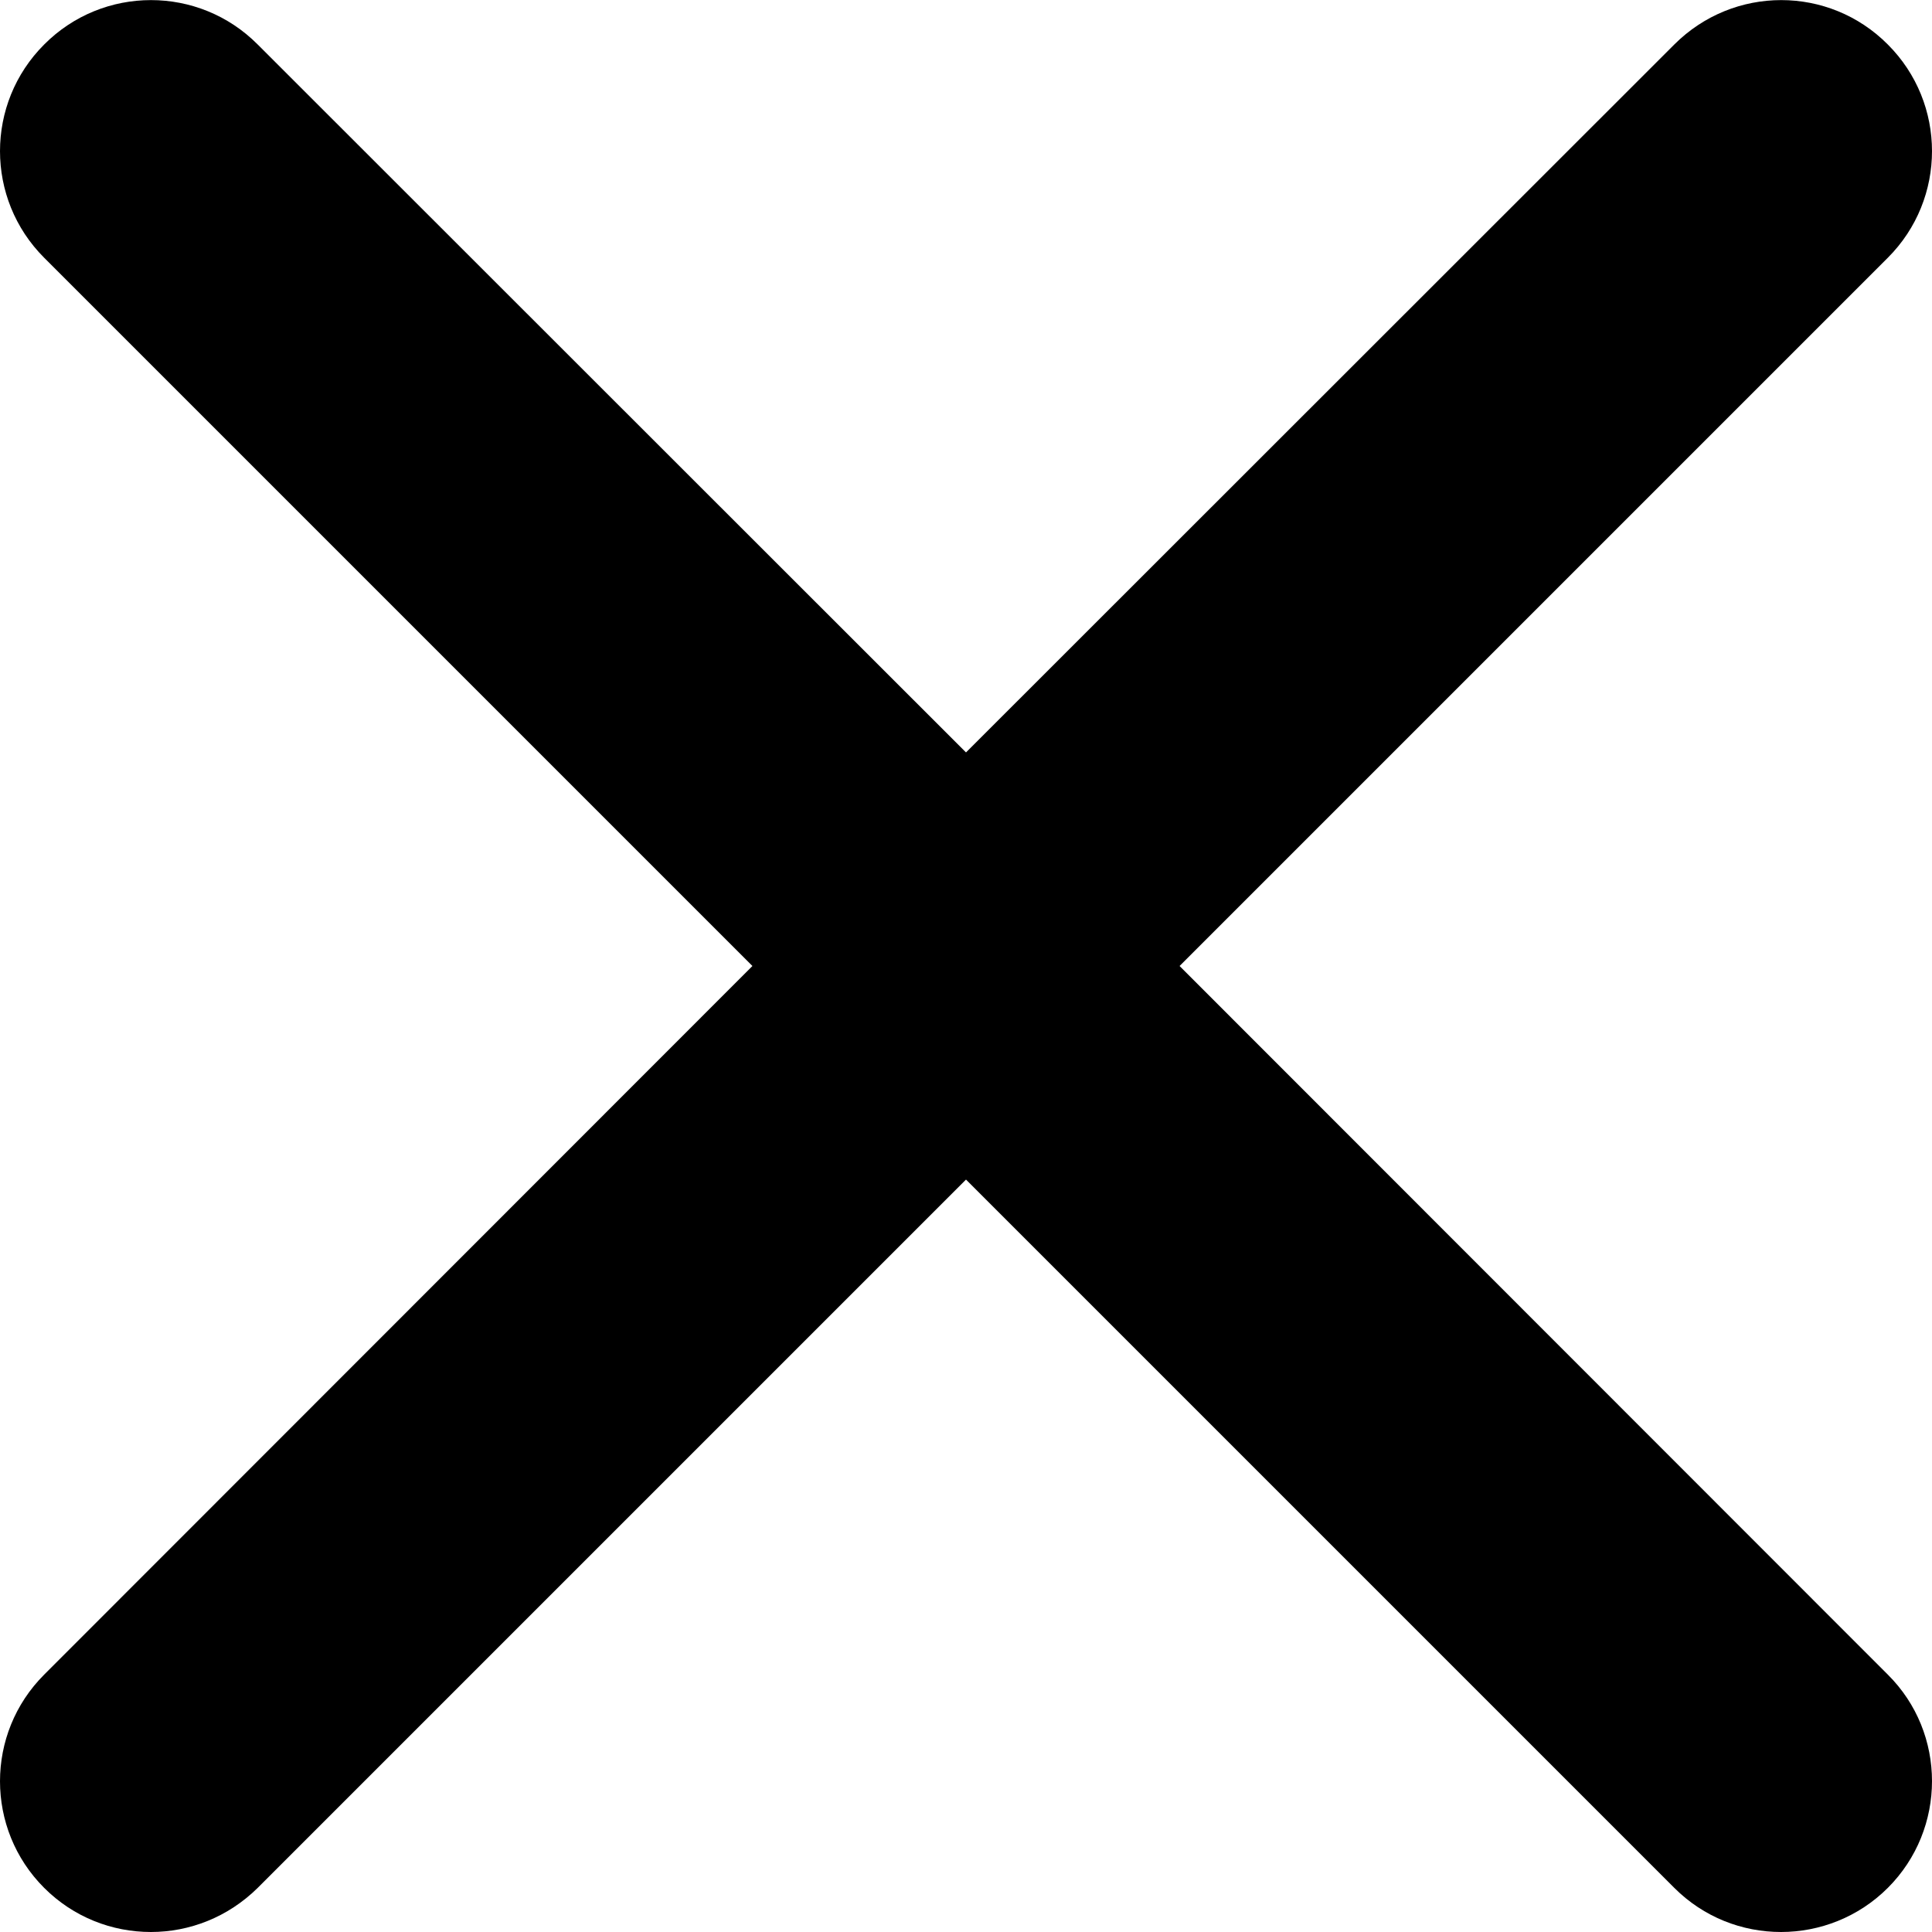
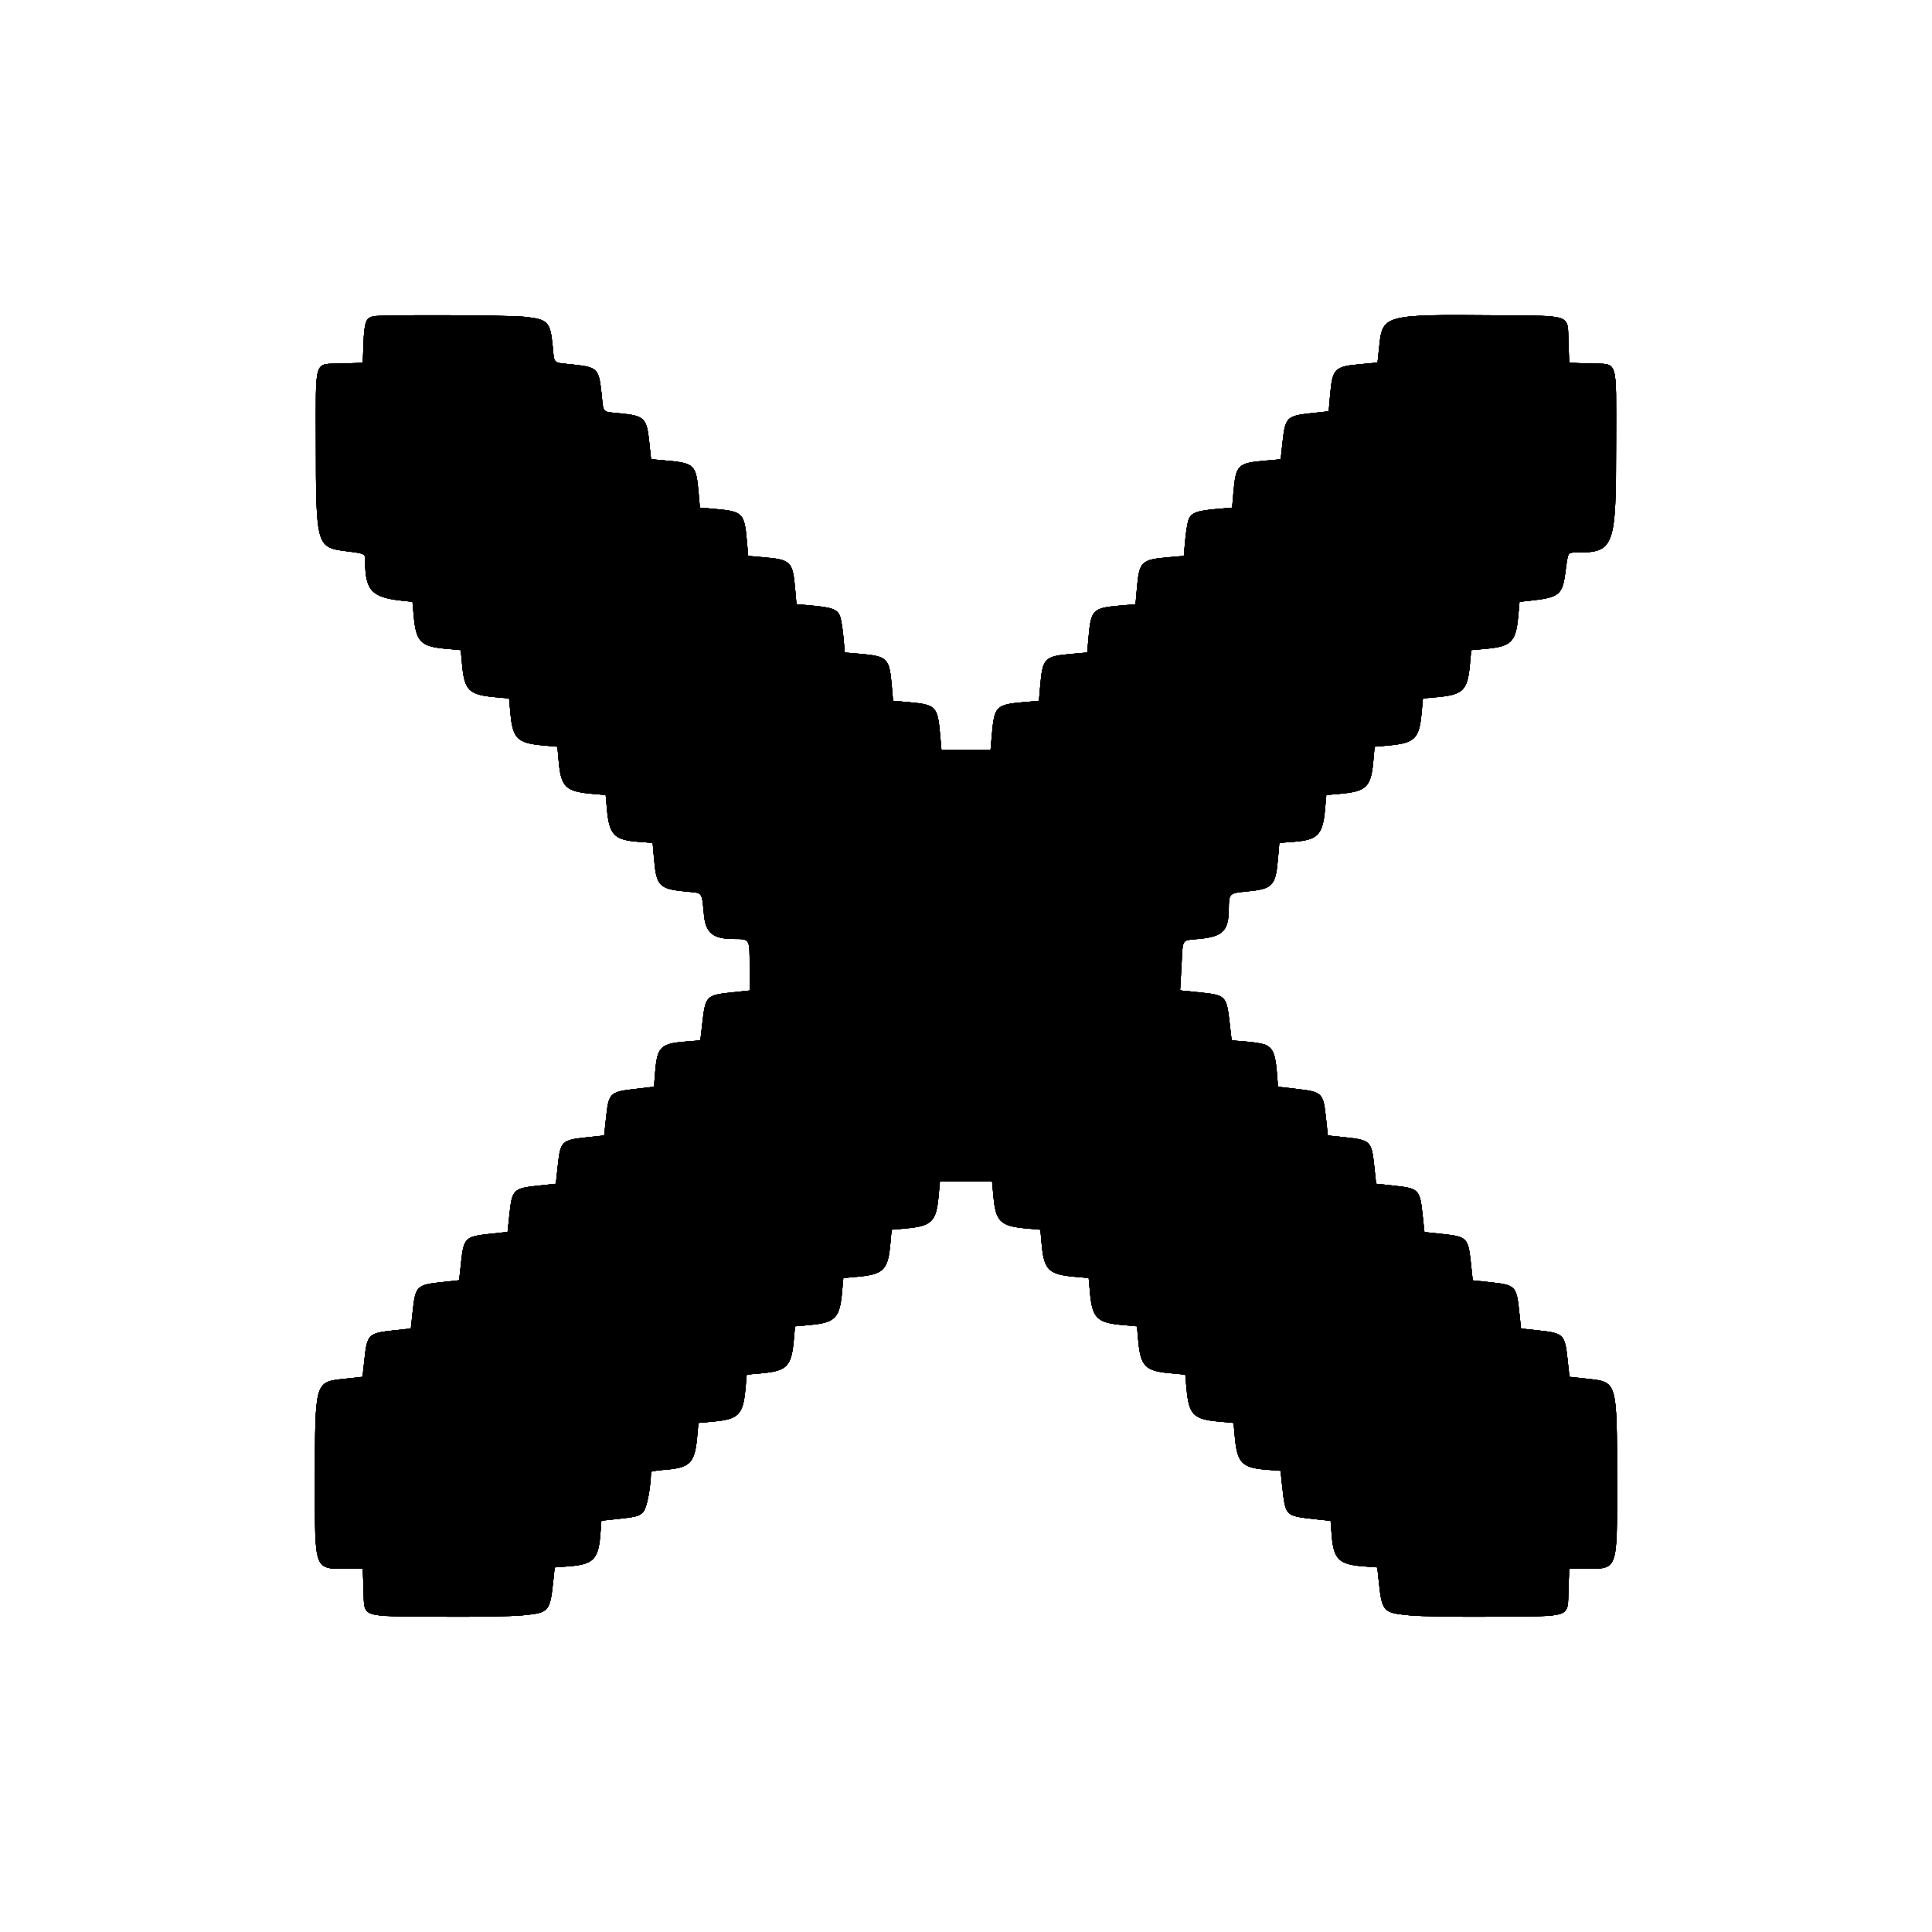
- <svg xmlns="http://www.w3.org/2000/svg" viewBox="0 0 512 512">
-   <path d="M500.3,11.8c-15.6-15.7-40.9-15.7-56.6,0L256,199.4L68.3,11.8c-15.6-15.7-41-15.7-56.6,0c-15.6,15.6-15.6,40.9,0,56.5   L199.4,256L11.7,443.8c-15.6,15.6-15.6,40.9,0,56.5c7.8,7.8,18,11.7,28.3,11.7c10.2,0,20.4-3.9,28.3-11.7L256,312.6l187.7,187.7   c7.8,7.8,18,11.7,28.3,11.7c10.2,0,20.5-3.9,28.3-11.7c15.6-15.6,15.6-41,0-56.5L312.6,256L500.3,68.3   C515.9,52.7,515.9,27.4,500.3,11.8" />
+ <svg xmlns="http://www.w3.org/2000/svg" id="svg" version="1.1" width="400" height="400" style="display: block;">
+   <g id="svgg">
+     <path id="path0" d="M77.329 65.478 C 75.767 65.783,75.424 66.701,75.264 71.009 L 75.112 75.114 70.770 75.263 C 64.857 75.466,65.400 73.801,65.403 91.720 C 65.406 112.842,65.536 113.323,71.449 114.088 C 75.691 114.637,75.600 114.592,75.600 116.133 C 75.600 122.236,76.943 123.690,83.200 124.363 L 85.400 124.600 85.661 127.523 C 86.140 132.888,87.078 133.845,92.320 134.321 L 95.400 134.600 95.679 137.680 C 96.155 142.922,97.112 143.860,102.477 144.339 L 105.400 144.600 105.679 147.680 C 106.155 152.922,107.112 153.860,112.477 154.339 L 115.400 154.600 115.679 157.680 C 116.155 162.922,117.112 163.860,122.477 164.339 L 125.400 164.600 125.661 167.523 C 126.138 172.864,127.147 173.906,132.210 174.289 L 135.126 174.510 135.407 177.755 C 135.907 183.531,136.451 184.073,142.289 184.612 C 145.547 184.913,145.279 184.533,145.766 189.551 C 146.115 193.153,147.645 194.383,151.800 194.403 C 155.302 194.420,155.200 194.252,155.200 199.984 L 155.200 205.075 151.365 205.483 C 146.298 206.023,146.057 206.266,145.457 211.455 L 145.000 215.400 141.858 215.655 C 136.788 216.067,136.067 216.788,135.655 221.858 L 135.400 225.000 131.455 225.457 C 126.276 226.056,126.022 226.305,125.489 231.309 L 125.087 235.087 121.309 235.489 C 116.309 236.021,116.021 236.309,115.489 241.309 L 115.087 245.087 111.309 245.489 C 106.311 246.021,106.021 246.311,105.490 251.295 L 105.090 255.059 101.318 255.468 C 96.317 256.010,96.010 256.316,95.469 261.304 L 95.062 265.062 91.304 265.469 C 86.319 266.010,86.010 266.319,85.469 271.304 L 85.062 275.062 81.304 275.469 C 76.319 276.010,76.010 276.319,75.469 281.304 L 75.062 285.062 71.304 285.469 C 65.145 286.137,65.219 285.878,65.210 306.800 C 65.203 325.498,64.934 324.793,72.055 324.798 L 75.109 324.800 75.265 328.996 C 75.490 335.092,74.118 334.576,90.503 334.720 C 98.024 334.786,105.960 334.662,108.138 334.444 C 113.796 333.877,113.868 333.792,114.608 326.756 L 114.844 324.512 117.775 324.290 C 122.831 323.908,123.907 322.824,124.294 317.722 L 124.512 314.844 126.756 314.608 C 131.811 314.076,132.302 313.955,133.165 313.038 C 133.918 312.236,134.688 308.318,134.793 304.758 C 134.797 304.624,136.129 304.415,137.753 304.292 C 142.856 303.906,143.861 302.873,144.339 297.523 L 144.600 294.600 147.680 294.321 C 152.922 293.845,153.860 292.888,154.339 287.523 L 154.600 284.600 157.680 284.321 C 162.922 283.845,163.860 282.888,164.339 277.523 L 164.600 274.600 167.680 274.321 C 172.922 273.845,173.860 272.888,174.339 267.523 L 174.600 264.600 177.523 264.339 C 182.888 263.860,183.845 262.922,184.321 257.680 L 184.600 254.600 187.523 254.339 C 192.888 253.860,193.845 252.922,194.321 247.680 L 194.600 244.600 200.000 244.600 L 205.400 244.600 205.679 247.680 C 206.155 252.922,207.112 253.860,212.477 254.339 L 215.400 254.600 215.679 257.680 C 216.155 262.922,217.112 263.860,222.477 264.339 L 225.400 264.600 225.661 267.523 C 226.140 272.888,227.078 273.845,232.320 274.321 L 235.400 274.600 235.661 277.523 C 236.140 282.888,237.078 283.845,242.320 284.321 L 245.400 284.600 245.661 287.523 C 246.140 292.888,247.078 293.845,252.320 294.321 L 255.400 294.600 255.661 297.523 C 256.138 302.865,257.147 303.906,262.214 304.290 L 265.134 304.511 265.384 306.955 C 265.840 311.425,266.079 312.479,266.800 313.200 C 267.521 313.921,268.575 314.160,273.045 314.616 L 275.489 314.866 275.710 317.786 C 276.092 322.830,277.179 323.907,282.278 324.294 L 285.156 324.512 285.392 326.756 C 286.132 333.792,286.204 333.877,291.862 334.444 C 294.040 334.662,301.976 334.786,309.497 334.720 C 325.882 334.576,324.510 335.092,324.735 328.996 L 324.891 324.800 327.945 324.798 C 335.066 324.793,334.797 325.498,334.790 306.800 C 334.781 285.878,334.855 286.137,328.696 285.469 L 324.938 285.062 324.531 281.304 C 323.990 276.316,323.683 276.010,318.682 275.468 L 314.910 275.059 314.510 271.295 C 313.979 266.311,313.689 266.021,308.691 265.489 L 304.913 265.087 304.511 261.309 C 303.979 256.309,303.691 256.021,298.691 255.489 L 294.913 255.087 294.511 251.309 C 293.979 246.309,293.691 246.021,288.691 245.489 L 284.913 245.087 284.511 241.309 C 283.979 236.309,283.691 236.021,278.691 235.489 L 274.913 235.087 274.511 231.309 C 273.978 226.305,273.724 226.056,268.545 225.457 L 264.600 225.000 264.345 221.858 C 264.063 218.389,263.569 217.133,262.198 216.399 C 261.696 216.130,259.871 215.795,258.142 215.655 L 255.000 215.400 254.543 211.455 C 253.937 206.212,253.724 206.005,248.391 205.465 L 244.328 205.053 244.611 200.027 C 244.947 194.057,244.465 194.774,248.416 194.375 C 253.205 193.892,254.382 192.679,254.403 188.200 C 254.418 185.054,254.559 184.903,257.737 184.609 C 263.546 184.073,264.094 183.526,264.593 177.755 L 264.874 174.510 267.790 174.289 C 272.853 173.906,273.862 172.864,274.339 167.523 L 274.600 164.600 277.523 164.339 C 282.888 163.860,283.845 162.922,284.321 157.680 L 284.600 154.600 287.523 154.339 C 292.888 153.860,293.845 152.922,294.321 147.680 L 294.600 144.600 297.523 144.339 C 302.888 143.860,303.845 142.922,304.321 137.680 L 304.600 134.600 307.523 134.339 C 312.888 133.860,313.845 132.922,314.321 127.680 L 314.600 124.600 316.800 124.363 C 322.781 123.720,323.494 123.149,324.091 118.528 C 324.636 114.312,324.593 114.400,326.133 114.400 C 334.278 114.400,334.594 113.554,334.597 91.720 C 334.600 73.801,335.143 75.466,329.230 75.263 L 324.888 75.114 324.734 70.962 C 324.510 64.916,325.873 65.424,309.497 65.280 C 286.813 65.080,286.242 65.227,285.590 71.426 C 285.383 73.392,285.211 75.020,285.207 75.045 C 285.203 75.069,283.805 75.211,282.100 75.359 C 276.194 75.873,275.873 76.193,275.361 82.078 L 275.094 85.156 272.847 85.398 C 265.967 86.141,266.141 85.967,265.398 92.847 L 265.156 95.094 262.078 95.361 C 256.202 95.872,255.872 96.200,255.364 102.049 L 255.099 105.099 252.049 105.364 C 247.663 105.745,246.529 106.190,246.038 107.723 C 245.813 108.425,245.510 110.372,245.364 112.049 L 245.099 115.099 242.049 115.364 C 236.205 115.872,235.872 116.205,235.364 122.049 L 235.099 125.099 232.049 125.364 C 226.205 125.872,225.872 126.205,225.364 132.049 L 225.099 135.099 222.049 135.364 C 216.205 135.872,215.872 136.205,215.364 142.049 L 215.099 145.099 212.049 145.364 C 206.197 145.872,205.872 146.199,205.359 152.100 L 205.090 155.200 200.000 155.200 L 194.910 155.200 194.641 152.100 C 194.128 146.199,193.803 145.872,187.951 145.364 L 184.901 145.099 184.636 142.049 C 184.128 136.205,183.795 135.872,177.951 135.364 L 174.901 135.099 174.636 132.049 C 174.490 130.372,174.187 128.425,173.962 127.723 C 173.471 126.190,172.337 125.745,167.951 125.364 L 164.901 125.099 164.636 122.049 C 164.128 116.205,163.795 115.872,157.951 115.364 L 154.901 115.099 154.636 112.049 C 154.128 106.205,153.795 105.872,147.951 105.364 L 144.901 105.099 144.636 102.049 C 144.128 96.197,143.801 95.872,137.900 95.359 C 136.195 95.211,134.797 95.069,134.793 95.045 C 134.789 95.020,134.617 93.392,134.410 91.426 C 133.902 86.597,133.404 86.096,128.627 85.603 C 124.445 85.171,125.017 85.775,124.518 81.264 C 123.973 76.327,123.673 76.027,118.736 75.482 C 114.225 74.983,114.829 75.555,114.397 71.373 C 113.904 66.596,113.403 66.098,108.574 65.590 C 105.121 65.227,79.099 65.134,77.329 65.478 " stroke="none" fill="#000000" fill-rule="evenodd" />
+     <path id="path1" d="M77.329 65.478 C 75.767 65.783,75.424 66.701,75.264 71.009 L 75.112 75.114 70.770 75.263 C 64.857 75.466,65.400 73.801,65.403 91.720 C 65.406 112.842,65.536 113.323,71.449 114.088 C 75.691 114.637,75.600 114.592,75.600 116.133 C 75.600 122.236,76.943 123.690,83.200 124.363 L 85.400 124.600 85.661 127.523 C 86.140 132.888,87.078 133.845,92.320 134.321 L 95.400 134.600 95.679 137.680 C 96.155 142.922,97.112 143.860,102.477 144.339 L 105.400 144.600 105.679 147.680 C 106.155 152.922,107.112 153.860,112.477 154.339 L 115.400 154.600 115.679 157.680 C 116.155 162.922,117.112 163.860,122.477 164.339 L 125.400 164.600 125.661 167.523 C 126.138 172.864,127.147 173.906,132.210 174.289 L 135.126 174.510 135.407 177.755 C 135.907 183.531,136.451 184.073,142.289 184.612 C 145.547 184.913,145.279 184.533,145.766 189.551 C 146.115 193.153,147.645 194.383,151.800 194.403 C 155.302 194.420,155.200 194.252,155.200 199.984 L 155.200 205.075 151.365 205.483 C 146.298 206.023,146.057 206.266,145.457 211.455 L 145.000 215.400 141.858 215.655 C 136.788 216.067,136.067 216.788,135.655 221.858 L 135.400 225.000 131.455 225.457 C 126.276 226.056,126.022 226.305,125.489 231.309 L 125.087 235.087 121.309 235.489 C 116.309 236.021,116.021 236.309,115.489 241.309 L 115.087 245.087 111.309 245.489 C 106.311 246.021,106.021 246.311,105.490 251.295 L 105.090 255.059 101.318 255.468 C 96.317 256.010,96.010 256.316,95.469 261.304 L 95.062 265.062 91.304 265.469 C 86.319 266.010,86.010 266.319,85.469 271.304 L 85.062 275.062 81.304 275.469 C 76.319 276.010,76.010 276.319,75.469 281.304 L 75.062 285.062 71.304 285.469 C 65.145 286.137,65.219 285.878,65.210 306.800 C 65.203 325.498,64.934 324.793,72.055 324.798 L 75.109 324.800 75.265 328.996 C 75.490 335.092,74.118 334.576,90.503 334.720 C 98.024 334.786,105.960 334.662,108.138 334.444 C 113.796 333.877,113.868 333.792,114.608 326.756 L 114.844 324.512 117.775 324.290 C 122.831 323.908,123.907 322.824,124.294 317.722 L 124.512 314.844 126.756 314.608 C 131.811 314.076,132.302 313.955,133.165 313.038 C 133.918 312.236,134.688 308.318,134.793 304.758 C 134.797 304.624,136.129 304.415,137.753 304.292 C 142.856 303.906,143.861 302.873,144.339 297.523 L 144.600 294.600 147.680 294.321 C 152.922 293.845,153.860 292.888,154.339 287.523 L 154.600 284.600 157.680 284.321 C 162.922 283.845,163.860 282.888,164.339 277.523 L 164.600 274.600 167.680 274.321 C 172.922 273.845,173.860 272.888,174.339 267.523 L 174.600 264.600 177.523 264.339 C 182.888 263.860,183.845 262.922,184.321 257.680 L 184.600 254.600 187.523 254.339 C 192.888 253.860,193.845 252.922,194.321 247.680 L 194.600 244.600 200.000 244.600 L 205.400 244.600 205.679 247.680 C 206.155 252.922,207.112 253.860,212.477 254.339 L 215.400 254.600 215.679 257.680 C 216.155 262.922,217.112 263.860,222.477 264.339 L 225.400 264.600 225.661 267.523 C 226.140 272.888,227.078 273.845,232.320 274.321 L 235.400 274.600 235.661 277.523 C 236.140 282.888,237.078 283.845,242.320 284.321 L 245.400 284.600 245.661 287.523 C 246.140 292.888,247.078 293.845,252.320 294.321 L 255.400 294.600 255.661 297.523 C 256.138 302.865,257.147 303.906,262.214 304.290 L 265.134 304.511 265.384 306.955 C 265.840 311.425,266.079 312.479,266.800 313.200 C 267.521 313.921,268.575 314.160,273.045 314.616 L 275.489 314.866 275.710 317.786 C 276.092 322.830,277.179 323.907,282.278 324.294 L 285.156 324.512 285.392 326.756 C 286.132 333.792,286.204 333.877,291.862 334.444 C 294.040 334.662,301.976 334.786,309.497 334.720 C 325.882 334.576,324.510 335.092,324.735 328.996 L 324.891 324.800 327.945 324.798 C 335.066 324.793,334.797 325.498,334.790 306.800 C 334.781 285.878,334.855 286.137,328.696 285.469 L 324.938 285.062 324.531 281.304 C 323.990 276.316,323.683 276.010,318.682 275.468 L 314.910 275.059 314.510 271.295 C 313.979 266.311,313.689 266.021,308.691 265.489 L 304.913 265.087 304.511 261.309 C 303.979 256.309,303.691 256.021,298.691 255.489 L 294.913 255.087 294.511 251.309 C 293.979 246.309,293.691 246.021,288.691 245.489 L 284.913 245.087 284.511 241.309 C 283.979 236.309,283.691 236.021,278.691 235.489 L 274.913 235.087 274.511 231.309 C 273.978 226.305,273.724 226.056,268.545 225.457 L 264.600 225.000 264.345 221.858 C 264.063 218.389,263.569 217.133,262.198 216.399 C 261.696 216.130,259.871 215.795,258.142 215.655 L 255.000 215.400 254.543 211.455 C 253.937 206.212,253.724 206.005,248.391 205.465 L 244.328 205.053 244.611 200.027 C 244.947 194.057,244.465 194.774,248.416 194.375 C 253.205 193.892,254.382 192.679,254.403 188.200 C 254.418 185.054,254.559 184.903,257.737 184.609 C 263.546 184.073,264.094 183.526,264.593 177.755 L 264.874 174.510 267.790 174.289 C 272.853 173.906,273.862 172.864,274.339 167.523 L 274.600 164.600 277.523 164.339 C 282.888 163.860,283.845 162.922,284.321 157.680 L 284.600 154.600 287.523 154.339 C 292.888 153.860,293.845 152.922,294.321 147.680 L 294.600 144.600 297.523 144.339 C 302.888 143.860,303.845 142.922,304.321 137.680 L 304.600 134.600 307.523 134.339 C 312.888 133.860,313.845 132.922,314.321 127.680 L 314.600 124.600 316.800 124.363 C 322.781 123.720,323.494 123.149,324.091 118.528 C 324.636 114.312,324.593 114.400,326.133 114.400 C 334.278 114.400,334.594 113.554,334.597 91.720 C 334.600 73.801,335.143 75.466,329.230 75.263 L 324.888 75.114 324.734 70.962 C 324.510 64.916,325.873 65.424,309.497 65.280 C 286.813 65.080,286.242 65.227,285.590 71.426 C 285.383 73.392,285.211 75.020,285.207 75.045 C 285.203 75.069,283.805 75.211,282.100 75.359 C 276.194 75.873,275.873 76.193,275.361 82.078 L 275.094 85.156 272.847 85.398 C 265.967 86.141,266.141 85.967,265.398 92.847 L 265.156 95.094 262.078 95.361 C 256.202 95.872,255.872 96.200,255.364 102.049 L 255.099 105.099 252.049 105.364 C 247.663 105.745,246.529 106.190,246.038 107.723 C 245.813 108.425,245.510 110.372,245.364 112.049 L 245.099 115.099 242.049 115.364 C 236.205 115.872,235.872 116.205,235.364 122.049 L 235.099 125.099 232.049 125.364 C 226.205 125.872,225.872 126.205,225.364 132.049 L 225.099 135.099 222.049 135.364 C 216.205 135.872,215.872 136.205,215.364 142.049 L 215.099 145.099 212.049 145.364 C 206.197 145.872,205.872 146.199,205.359 152.100 L 205.090 155.200 200.000 155.200 L 194.910 155.200 194.641 152.100 C 194.128 146.199,193.803 145.872,187.951 145.364 L 184.901 145.099 184.636 142.049 C 184.128 136.205,183.795 135.872,177.951 135.364 L 174.901 135.099 174.636 132.049 C 174.490 130.372,174.187 128.425,173.962 127.723 C 173.471 126.190,172.337 125.745,167.951 125.364 L 164.901 125.099 164.636 122.049 C 164.128 116.205,163.795 115.872,157.951 115.364 L 154.901 115.099 154.636 112.049 C 154.128 106.205,153.795 105.872,147.951 105.364 L 144.901 105.099 144.636 102.049 C 144.128 96.197,143.801 95.872,137.900 95.359 C 136.195 95.211,134.797 95.069,134.793 95.045 C 134.789 95.020,134.617 93.392,134.410 91.426 C 133.902 86.597,133.404 86.096,128.627 85.603 C 124.445 85.171,125.017 85.775,124.518 81.264 C 123.973 76.327,123.673 76.027,118.736 75.482 C 114.225 74.983,114.829 75.555,114.397 71.373 C 113.904 66.596,113.403 66.098,108.574 65.590 C 105.121 65.227,79.099 65.134,77.329 65.478 " stroke="none" fill="#000000" fill-rule="evenodd" />
+     <path id="path2" d="M77.329 65.478 C 75.767 65.783,75.424 66.701,75.264 71.009 L 75.112 75.114 70.770 75.263 C 64.857 75.466,65.400 73.801,65.403 91.720 C 65.406 112.842,65.536 113.323,71.449 114.088 C 75.691 114.637,75.600 114.592,75.600 116.133 C 75.600 122.236,76.943 123.690,83.200 124.363 L 85.400 124.600 85.661 127.523 C 86.140 132.888,87.078 133.845,92.320 134.321 L 95.400 134.600 95.679 137.680 C 96.155 142.922,97.112 143.860,102.477 144.339 L 105.400 144.600 105.679 147.680 C 106.155 152.922,107.112 153.860,112.477 154.339 L 115.400 154.600 115.679 157.680 C 116.155 162.922,117.112 163.860,122.477 164.339 L 125.400 164.600 125.661 167.523 C 126.138 172.864,127.147 173.906,132.210 174.289 L 135.126 174.510 135.407 177.755 C 135.907 183.531,136.451 184.073,142.289 184.612 C 145.547 184.913,145.279 184.533,145.766 189.551 C 146.115 193.153,147.645 194.383,151.800 194.403 C 155.302 194.420,155.200 194.252,155.200 199.984 L 155.200 205.075 151.365 205.483 C 146.298 206.023,146.057 206.266,145.457 211.455 L 145.000 215.400 141.858 215.655 C 136.788 216.067,136.067 216.788,135.655 221.858 L 135.400 225.000 131.455 225.457 C 126.276 226.056,126.022 226.305,125.489 231.309 L 125.087 235.087 121.309 235.489 C 116.309 236.021,116.021 236.309,115.489 241.309 L 115.087 245.087 111.309 245.489 C 106.311 246.021,106.021 246.311,105.490 251.295 L 105.090 255.059 101.318 255.468 C 96.317 256.010,96.010 256.316,95.469 261.304 L 95.062 265.062 91.304 265.469 C 86.319 266.010,86.010 266.319,85.469 271.304 L 85.062 275.062 81.304 275.469 C 76.319 276.010,76.010 276.319,75.469 281.304 L 75.062 285.062 71.304 285.469 C 65.145 286.137,65.219 285.878,65.210 306.800 C 65.203 325.498,64.934 324.793,72.055 324.798 L 75.109 324.800 75.265 328.996 C 75.490 335.092,74.118 334.576,90.503 334.720 C 98.024 334.786,105.960 334.662,108.138 334.444 C 113.796 333.877,113.868 333.792,114.608 326.756 L 114.844 324.512 117.775 324.290 C 122.831 323.908,123.907 322.824,124.294 317.722 L 124.512 314.844 126.756 314.608 C 131.811 314.076,132.302 313.955,133.165 313.038 C 133.918 312.236,134.688 308.318,134.793 304.758 C 134.797 304.624,136.129 304.415,137.753 304.292 C 142.856 303.906,143.861 302.873,144.339 297.523 L 144.600 294.600 147.680 294.321 C 152.922 293.845,153.860 292.888,154.339 287.523 L 154.600 284.600 157.680 284.321 C 162.922 283.845,163.860 282.888,164.339 277.523 L 164.600 274.600 167.680 274.321 C 172.922 273.845,173.860 272.888,174.339 267.523 L 174.600 264.600 177.523 264.339 C 182.888 263.860,183.845 262.922,184.321 257.680 L 184.600 254.600 187.523 254.339 C 192.888 253.860,193.845 252.922,194.321 247.680 L 194.600 244.600 200.000 244.600 L 205.400 244.600 205.679 247.680 C 206.155 252.922,207.112 253.860,212.477 254.339 L 215.400 254.600 215.679 257.680 C 216.155 262.922,217.112 263.860,222.477 264.339 L 225.400 264.600 225.661 267.523 C 226.140 272.888,227.078 273.845,232.320 274.321 L 235.400 274.600 235.661 277.523 C 236.140 282.888,237.078 283.845,242.320 284.321 L 245.400 284.600 245.661 287.523 C 246.140 292.888,247.078 293.845,252.320 294.321 L 255.400 294.600 255.661 297.523 C 256.138 302.865,257.147 303.906,262.214 304.290 L 265.134 304.511 265.384 306.955 C 265.840 311.425,266.079 312.479,266.800 313.200 C 267.521 313.921,268.575 314.160,273.045 314.616 L 275.489 314.866 275.710 317.786 C 276.092 322.830,277.179 323.907,282.278 324.294 L 285.156 324.512 285.392 326.756 C 286.132 333.792,286.204 333.877,291.862 334.444 C 294.040 334.662,301.976 334.786,309.497 334.720 C 325.882 334.576,324.510 335.092,324.735 328.996 L 324.891 324.800 327.945 324.798 C 335.066 324.793,334.797 325.498,334.790 306.800 C 334.781 285.878,334.855 286.137,328.696 285.469 L 324.938 285.062 324.531 281.304 C 323.990 276.316,323.683 276.010,318.682 275.468 L 314.910 275.059 314.510 271.295 C 313.979 266.311,313.689 266.021,308.691 265.489 L 304.913 265.087 304.511 261.309 C 303.979 256.309,303.691 256.021,298.691 255.489 L 294.913 255.087 294.511 251.309 C 293.979 246.309,293.691 246.021,288.691 245.489 L 284.913 245.087 284.511 241.309 C 283.979 236.309,283.691 236.021,278.691 235.489 L 274.913 235.087 274.511 231.309 C 273.978 226.305,273.724 226.056,268.545 225.457 L 264.600 225.000 264.345 221.858 C 264.063 218.389,263.569 217.133,262.198 216.399 C 261.696 216.130,259.871 215.795,258.142 215.655 L 255.000 215.400 254.543 211.455 C 253.937 206.212,253.724 206.005,248.391 205.465 L 244.328 205.053 244.611 200.027 C 244.947 194.057,244.465 194.774,248.416 194.375 C 253.205 193.892,254.382 192.679,254.403 188.200 C 254.418 185.054,254.559 184.903,257.737 184.609 C 263.546 184.073,264.094 183.526,264.593 177.755 L 264.874 174.510 267.790 174.289 C 272.853 173.906,273.862 172.864,274.339 167.523 L 274.600 164.600 277.523 164.339 C 282.888 163.860,283.845 162.922,284.321 157.680 L 284.600 154.600 287.523 154.339 C 292.888 153.860,293.845 152.922,294.321 147.680 L 294.600 144.600 297.523 144.339 C 302.888 143.860,303.845 142.922,304.321 137.680 L 304.600 134.600 307.523 134.339 C 312.888 133.860,313.845 132.922,314.321 127.680 L 314.600 124.600 316.800 124.363 C 322.781 123.720,323.494 123.149,324.091 118.528 C 324.636 114.312,324.593 114.400,326.133 114.400 C 334.278 114.400,334.594 113.554,334.597 91.720 C 334.600 73.801,335.143 75.466,329.230 75.263 L 324.888 75.114 324.734 70.962 C 324.510 64.916,325.873 65.424,309.497 65.280 C 286.813 65.080,286.242 65.227,285.590 71.426 C 285.383 73.392,285.211 75.020,285.207 75.045 C 285.203 75.069,283.805 75.211,282.100 75.359 C 276.194 75.873,275.873 76.193,275.361 82.078 L 275.094 85.156 272.847 85.398 C 265.967 86.141,266.141 85.967,265.398 92.847 L 265.156 95.094 262.078 95.361 C 256.202 95.872,255.872 96.200,255.364 102.049 L 255.099 105.099 252.049 105.364 C 247.663 105.745,246.529 106.190,246.038 107.723 C 245.813 108.425,245.510 110.372,245.364 112.049 L 245.099 115.099 242.049 115.364 C 236.205 115.872,235.872 116.205,235.364 122.049 L 235.099 125.099 232.049 125.364 C 226.205 125.872,225.872 126.205,225.364 132.049 L 225.099 135.099 222.049 135.364 C 216.205 135.872,215.872 136.205,215.364 142.049 L 215.099 145.099 212.049 145.364 C 206.197 145.872,205.872 146.199,205.359 152.100 L 205.090 155.200 200.000 155.200 L 194.910 155.200 194.641 152.100 C 194.128 146.199,193.803 145.872,187.951 145.364 L 184.901 145.099 184.636 142.049 C 184.128 136.205,183.795 135.872,177.951 135.364 L 174.901 135.099 174.636 132.049 C 174.490 130.372,174.187 128.425,173.962 127.723 C 173.471 126.190,172.337 125.745,167.951 125.364 L 164.901 125.099 164.636 122.049 C 164.128 116.205,163.795 115.872,157.951 115.364 L 154.901 115.099 154.636 112.049 C 154.128 106.205,153.795 105.872,147.951 105.364 L 144.901 105.099 144.636 102.049 C 144.128 96.197,143.801 95.872,137.900 95.359 C 136.195 95.211,134.797 95.069,134.793 95.045 C 134.789 95.020,134.617 93.392,134.410 91.426 C 133.902 86.597,133.404 86.096,128.627 85.603 C 124.445 85.171,125.017 85.775,124.518 81.264 C 123.973 76.327,123.673 76.027,118.736 75.482 C 114.225 74.983,114.829 75.555,114.397 71.373 C 113.904 66.596,113.403 66.098,108.574 65.590 C 105.121 65.227,79.099 65.134,77.329 65.478 " stroke="none" fill="#000000" fill-rule="evenodd" />
+     <path id="path3" d="M77.329 65.478 C 75.767 65.783,75.424 66.701,75.264 71.009 L 75.112 75.114 70.770 75.263 C 64.857 75.466,65.400 73.801,65.403 91.720 C 65.406 112.842,65.536 113.323,71.449 114.088 C 75.691 114.637,75.600 114.592,75.600 116.133 C 75.600 122.236,76.943 123.690,83.200 124.363 L 85.400 124.600 85.661 127.523 C 86.140 132.888,87.078 133.845,92.320 134.321 L 95.400 134.600 95.679 137.680 C 96.155 142.922,97.112 143.860,102.477 144.339 L 105.400 144.600 105.679 147.680 C 106.155 152.922,107.112 153.860,112.477 154.339 L 115.400 154.600 115.679 157.680 C 116.155 162.922,117.112 163.860,122.477 164.339 L 125.400 164.600 125.661 167.523 C 126.138 172.864,127.147 173.906,132.210 174.289 L 135.126 174.510 135.407 177.755 C 135.907 183.531,136.451 184.073,142.289 184.612 C 145.547 184.913,145.279 184.533,145.766 189.551 C 146.115 193.153,147.645 194.383,151.800 194.403 C 155.302 194.420,155.200 194.252,155.200 199.984 L 155.200 205.075 151.365 205.483 C 146.298 206.023,146.057 206.266,145.457 211.455 L 145.000 215.400 141.858 215.655 C 136.788 216.067,136.067 216.788,135.655 221.858 L 135.400 225.000 131.455 225.457 C 126.276 226.056,126.022 226.305,125.489 231.309 L 125.087 235.087 121.309 235.489 C 116.309 236.021,116.021 236.309,115.489 241.309 L 115.087 245.087 111.309 245.489 C 106.311 246.021,106.021 246.311,105.490 251.295 L 105.090 255.059 101.318 255.468 C 96.317 256.010,96.010 256.316,95.469 261.304 L 95.062 265.062 91.304 265.469 C 86.319 266.010,86.010 266.319,85.469 271.304 L 85.062 275.062 81.304 275.469 C 76.319 276.010,76.010 276.319,75.469 281.304 L 75.062 285.062 71.304 285.469 C 65.145 286.137,65.219 285.878,65.210 306.800 C 65.203 325.498,64.934 324.793,72.055 324.798 L 75.109 324.800 75.265 328.996 C 75.490 335.092,74.118 334.576,90.503 334.720 C 98.024 334.786,105.960 334.662,108.138 334.444 C 113.796 333.877,113.868 333.792,114.608 326.756 L 114.844 324.512 117.775 324.290 C 122.831 323.908,123.907 322.824,124.294 317.722 L 124.512 314.844 126.756 314.608 C 131.811 314.076,132.302 313.955,133.165 313.038 C 133.918 312.236,134.688 308.318,134.793 304.758 C 134.797 304.624,136.129 304.415,137.753 304.292 C 142.856 303.906,143.861 302.873,144.339 297.523 L 144.600 294.600 147.680 294.321 C 152.922 293.845,153.860 292.888,154.339 287.523 L 154.600 284.600 157.680 284.321 C 162.922 283.845,163.860 282.888,164.339 277.523 L 164.600 274.600 167.680 274.321 C 172.922 273.845,173.860 272.888,174.339 267.523 L 174.600 264.600 177.523 264.339 C 182.888 263.860,183.845 262.922,184.321 257.680 L 184.600 254.600 187.523 254.339 C 192.888 253.860,193.845 252.922,194.321 247.680 L 194.600 244.600 200.000 244.600 L 205.400 244.600 205.679 247.680 C 206.155 252.922,207.112 253.860,212.477 254.339 L 215.400 254.600 215.679 257.680 C 216.155 262.922,217.112 263.860,222.477 264.339 L 225.400 264.600 225.661 267.523 C 226.140 272.888,227.078 273.845,232.320 274.321 L 235.400 274.600 235.661 277.523 C 236.140 282.888,237.078 283.845,242.320 284.321 L 245.400 284.600 245.661 287.523 C 246.140 292.888,247.078 293.845,252.320 294.321 L 255.400 294.600 255.661 297.523 C 256.138 302.865,257.147 303.906,262.214 304.290 L 265.134 304.511 265.384 306.955 C 265.840 311.425,266.079 312.479,266.800 313.200 C 267.521 313.921,268.575 314.160,273.045 314.616 L 275.489 314.866 275.710 317.786 C 276.092 322.830,277.179 323.907,282.278 324.294 L 285.156 324.512 285.392 326.756 C 286.132 333.792,286.204 333.877,291.862 334.444 C 294.040 334.662,301.976 334.786,309.497 334.720 C 325.882 334.576,324.510 335.092,324.735 328.996 L 324.891 324.800 327.945 324.798 C 335.066 324.793,334.797 325.498,334.790 306.800 C 334.781 285.878,334.855 286.137,328.696 285.469 L 324.938 285.062 324.531 281.304 C 323.990 276.316,323.683 276.010,318.682 275.468 L 314.910 275.059 314.510 271.295 C 313.979 266.311,313.689 266.021,308.691 265.489 L 304.913 265.087 304.511 261.309 C 303.979 256.309,303.691 256.021,298.691 255.489 L 294.913 255.087 294.511 251.309 C 293.979 246.309,293.691 246.021,288.691 245.489 L 284.913 245.087 284.511 241.309 C 283.979 236.309,283.691 236.021,278.691 235.489 L 274.913 235.087 274.511 231.309 C 273.978 226.305,273.724 226.056,268.545 225.457 L 264.600 225.000 264.345 221.858 C 264.063 218.389,263.569 217.133,262.198 216.399 C 261.696 216.130,259.871 215.795,258.142 215.655 L 255.000 215.400 254.543 211.455 C 253.937 206.212,253.724 206.005,248.391 205.465 L 244.328 205.053 244.611 200.027 C 244.947 194.057,244.465 194.774,248.416 194.375 C 253.205 193.892,254.382 192.679,254.403 188.200 C 254.418 185.054,254.559 184.903,257.737 184.609 C 263.546 184.073,264.094 183.526,264.593 177.755 L 264.874 174.510 267.790 174.289 C 272.853 173.906,273.862 172.864,274.339 167.523 L 274.600 164.600 277.523 164.339 C 282.888 163.860,283.845 162.922,284.321 157.680 L 284.600 154.600 287.523 154.339 C 292.888 153.860,293.845 152.922,294.321 147.680 L 294.600 144.600 297.523 144.339 C 302.888 143.860,303.845 142.922,304.321 137.680 L 304.600 134.600 307.523 134.339 C 312.888 133.860,313.845 132.922,314.321 127.680 L 314.600 124.600 316.800 124.363 C 322.781 123.720,323.494 123.149,324.091 118.528 C 324.636 114.312,324.593 114.400,326.133 114.400 C 334.278 114.400,334.594 113.554,334.597 91.720 C 334.600 73.801,335.143 75.466,329.230 75.263 L 324.888 75.114 324.734 70.962 C 324.510 64.916,325.873 65.424,309.497 65.280 C 286.813 65.080,286.242 65.227,285.590 71.426 C 285.383 73.392,285.211 75.020,285.207 75.045 C 285.203 75.069,283.805 75.211,282.100 75.359 C 276.194 75.873,275.873 76.193,275.361 82.078 L 275.094 85.156 272.847 85.398 C 265.967 86.141,266.141 85.967,265.398 92.847 L 265.156 95.094 262.078 95.361 C 256.202 95.872,255.872 96.200,255.364 102.049 L 255.099 105.099 252.049 105.364 C 247.663 105.745,246.529 106.190,246.038 107.723 C 245.813 108.425,245.510 110.372,245.364 112.049 L 245.099 115.099 242.049 115.364 C 236.205 115.872,235.872 116.205,235.364 122.049 L 235.099 125.099 232.049 125.364 C 226.205 125.872,225.872 126.205,225.364 132.049 L 225.099 135.099 222.049 135.364 C 216.205 135.872,215.872 136.205,215.364 142.049 L 215.099 145.099 212.049 145.364 C 206.197 145.872,205.872 146.199,205.359 152.100 L 205.090 155.200 200.000 155.200 L 194.910 155.200 194.641 152.100 C 194.128 146.199,193.803 145.872,187.951 145.364 L 184.901 145.099 184.636 142.049 C 184.128 136.205,183.795 135.872,177.951 135.364 L 174.901 135.099 174.636 132.049 C 174.490 130.372,174.187 128.425,173.962 127.723 C 173.471 126.190,172.337 125.745,167.951 125.364 L 164.901 125.099 164.636 122.049 C 164.128 116.205,163.795 115.872,157.951 115.364 L 154.901 115.099 154.636 112.049 C 154.128 106.205,153.795 105.872,147.951 105.364 L 144.901 105.099 144.636 102.049 C 144.128 96.197,143.801 95.872,137.900 95.359 C 136.195 95.211,134.797 95.069,134.793 95.045 C 134.789 95.020,134.617 93.392,134.410 91.426 C 133.902 86.597,133.404 86.096,128.627 85.603 C 124.445 85.171,125.017 85.775,124.518 81.264 C 123.973 76.327,123.673 76.027,118.736 75.482 C 114.225 74.983,114.829 75.555,114.397 71.373 C 113.904 66.596,113.403 66.098,108.574 65.590 C 105.121 65.227,79.099 65.134,77.329 65.478 " stroke="none" fill="#000000" fill-rule="evenodd" />
+     <path id="path4" d="M77.329 65.478 C 75.767 65.783,75.424 66.701,75.264 71.009 L 75.112 75.114 70.770 75.263 C 64.857 75.466,65.400 73.801,65.403 91.720 C 65.406 112.842,65.536 113.323,71.449 114.088 C 75.691 114.637,75.600 114.592,75.600 116.133 C 75.600 122.236,76.943 123.690,83.200 124.363 L 85.400 124.600 85.661 127.523 C 86.140 132.888,87.078 133.845,92.320 134.321 L 95.400 134.600 95.679 137.680 C 96.155 142.922,97.112 143.860,102.477 144.339 L 105.400 144.600 105.679 147.680 C 106.155 152.922,107.112 153.860,112.477 154.339 L 115.400 154.600 115.679 157.680 C 116.155 162.922,117.112 163.860,122.477 164.339 L 125.400 164.600 125.661 167.523 C 126.138 172.864,127.147 173.906,132.210 174.289 L 135.126 174.510 135.407 177.755 C 135.907 183.531,136.451 184.073,142.289 184.612 C 145.547 184.913,145.279 184.533,145.766 189.551 C 146.115 193.153,147.645 194.383,151.800 194.403 C 155.302 194.420,155.200 194.252,155.200 199.984 L 155.200 205.075 151.365 205.483 C 146.298 206.023,146.057 206.266,145.457 211.455 L 145.000 215.400 141.858 215.655 C 136.788 216.067,136.067 216.788,135.655 221.858 L 135.400 225.000 131.455 225.457 C 126.276 226.056,126.022 226.305,125.489 231.309 L 125.087 235.087 121.309 235.489 C 116.309 236.021,116.021 236.309,115.489 241.309 L 115.087 245.087 111.309 245.489 C 106.311 246.021,106.021 246.311,105.490 251.295 L 105.090 255.059 101.318 255.468 C 96.317 256.010,96.010 256.316,95.469 261.304 L 95.062 265.062 91.304 265.469 C 86.319 266.010,86.010 266.319,85.469 271.304 L 85.062 275.062 81.304 275.469 C 76.319 276.010,76.010 276.319,75.469 281.304 L 75.062 285.062 71.304 285.469 C 65.145 286.137,65.219 285.878,65.210 306.800 C 65.203 325.498,64.934 324.793,72.055 324.798 L 75.109 324.800 75.265 328.996 C 75.490 335.092,74.118 334.576,90.503 334.720 C 98.024 334.786,105.960 334.662,108.138 334.444 C 113.796 333.877,113.868 333.792,114.608 326.756 L 114.844 324.512 117.775 324.290 C 122.831 323.908,123.907 322.824,124.294 317.722 L 124.512 314.844 126.756 314.608 C 131.811 314.076,132.302 313.955,133.165 313.038 C 133.918 312.236,134.688 308.318,134.793 304.758 C 134.797 304.624,136.129 304.415,137.753 304.292 C 142.856 303.906,143.861 302.873,144.339 297.523 L 144.600 294.600 147.680 294.321 C 152.922 293.845,153.860 292.888,154.339 287.523 L 154.600 284.600 157.680 284.321 C 162.922 283.845,163.860 282.888,164.339 277.523 L 164.600 274.600 167.680 274.321 C 172.922 273.845,173.860 272.888,174.339 267.523 L 174.600 264.600 177.523 264.339 C 182.888 263.860,183.845 262.922,184.321 257.680 L 184.600 254.600 187.523 254.339 C 192.888 253.860,193.845 252.922,194.321 247.680 L 194.600 244.600 200.000 244.600 L 205.400 244.600 205.679 247.680 C 206.155 252.922,207.112 253.860,212.477 254.339 L 215.400 254.600 215.679 257.680 C 216.155 262.922,217.112 263.860,222.477 264.339 L 225.400 264.600 225.661 267.523 C 226.140 272.888,227.078 273.845,232.320 274.321 L 235.400 274.600 235.661 277.523 C 236.140 282.888,237.078 283.845,242.320 284.321 L 245.400 284.600 245.661 287.523 C 246.140 292.888,247.078 293.845,252.320 294.321 L 255.400 294.600 255.661 297.523 C 256.138 302.865,257.147 303.906,262.214 304.290 L 265.134 304.511 265.384 306.955 C 265.840 311.425,266.079 312.479,266.800 313.200 C 267.521 313.921,268.575 314.160,273.045 314.616 L 275.489 314.866 275.710 317.786 C 276.092 322.830,277.179 323.907,282.278 324.294 L 285.156 324.512 285.392 326.756 C 286.132 333.792,286.204 333.877,291.862 334.444 C 294.040 334.662,301.976 334.786,309.497 334.720 C 325.882 334.576,324.510 335.092,324.735 328.996 L 324.891 324.800 327.945 324.798 C 335.066 324.793,334.797 325.498,334.790 306.800 C 334.781 285.878,334.855 286.137,328.696 285.469 L 324.938 285.062 324.531 281.304 C 323.990 276.316,323.683 276.010,318.682 275.468 L 314.910 275.059 314.510 271.295 C 313.979 266.311,313.689 266.021,308.691 265.489 L 304.913 265.087 304.511 261.309 C 303.979 256.309,303.691 256.021,298.691 255.489 L 294.913 255.087 294.511 251.309 C 293.979 246.309,293.691 246.021,288.691 245.489 L 284.913 245.087 284.511 241.309 C 283.979 236.309,283.691 236.021,278.691 235.489 L 274.913 235.087 274.511 231.309 C 273.978 226.305,273.724 226.056,268.545 225.457 L 264.600 225.000 264.345 221.858 C 264.063 218.389,263.569 217.133,262.198 216.399 C 261.696 216.130,259.871 215.795,258.142 215.655 L 255.000 215.400 254.543 211.455 C 253.937 206.212,253.724 206.005,248.391 205.465 L 244.328 205.053 244.611 200.027 C 244.947 194.057,244.465 194.774,248.416 194.375 C 253.205 193.892,254.382 192.679,254.403 188.200 C 254.418 185.054,254.559 184.903,257.737 184.609 C 263.546 184.073,264.094 183.526,264.593 177.755 L 264.874 174.510 267.790 174.289 C 272.853 173.906,273.862 172.864,274.339 167.523 L 274.600 164.600 277.523 164.339 C 282.888 163.860,283.845 162.922,284.321 157.680 L 284.600 154.600 287.523 154.339 C 292.888 153.860,293.845 152.922,294.321 147.680 L 294.600 144.600 297.523 144.339 C 302.888 143.860,303.845 142.922,304.321 137.680 L 304.600 134.600 307.523 134.339 C 312.888 133.860,313.845 132.922,314.321 127.680 L 314.600 124.600 316.800 124.363 C 322.781 123.720,323.494 123.149,324.091 118.528 C 324.636 114.312,324.593 114.400,326.133 114.400 C 334.278 114.400,334.594 113.554,334.597 91.720 C 334.600 73.801,335.143 75.466,329.230 75.263 L 324.888 75.114 324.734 70.962 C 324.510 64.916,325.873 65.424,309.497 65.280 C 286.813 65.080,286.242 65.227,285.590 71.426 C 285.383 73.392,285.211 75.020,285.207 75.045 C 285.203 75.069,283.805 75.211,282.100 75.359 C 276.194 75.873,275.873 76.193,275.361 82.078 L 275.094 85.156 272.847 85.398 C 265.967 86.141,266.141 85.967,265.398 92.847 L 265.156 95.094 262.078 95.361 C 256.202 95.872,255.872 96.200,255.364 102.049 L 255.099 105.099 252.049 105.364 C 247.663 105.745,246.529 106.190,246.038 107.723 C 245.813 108.425,245.510 110.372,245.364 112.049 L 245.099 115.099 242.049 115.364 C 236.205 115.872,235.872 116.205,235.364 122.049 L 235.099 125.099 232.049 125.364 C 226.205 125.872,225.872 126.205,225.364 132.049 L 225.099 135.099 222.049 135.364 C 216.205 135.872,215.872 136.205,215.364 142.049 L 215.099 145.099 212.049 145.364 C 206.197 145.872,205.872 146.199,205.359 152.100 L 205.090 155.200 200.000 155.200 L 194.910 155.200 194.641 152.100 C 194.128 146.199,193.803 145.872,187.951 145.364 L 184.901 145.099 184.636 142.049 C 184.128 136.205,183.795 135.872,177.951 135.364 L 174.901 135.099 174.636 132.049 C 174.490 130.372,174.187 128.425,173.962 127.723 C 173.471 126.190,172.337 125.745,167.951 125.364 L 164.901 125.099 164.636 122.049 C 164.128 116.205,163.795 115.872,157.951 115.364 L 154.901 115.099 154.636 112.049 C 154.128 106.205,153.795 105.872,147.951 105.364 L 144.901 105.099 144.636 102.049 C 144.128 96.197,143.801 95.872,137.900 95.359 C 136.195 95.211,134.797 95.069,134.793 95.045 C 134.789 95.020,134.617 93.392,134.410 91.426 C 133.902 86.597,133.404 86.096,128.627 85.603 C 124.445 85.171,125.017 85.775,124.518 81.264 C 123.973 76.327,123.673 76.027,118.736 75.482 C 114.225 74.983,114.829 75.555,114.397 71.373 C 113.904 66.596,113.403 66.098,108.574 65.590 C 105.121 65.227,79.099 65.134,77.329 65.478 " stroke="none" fill="#000000" fill-rule="evenodd" />
+   </g>
</svg>
